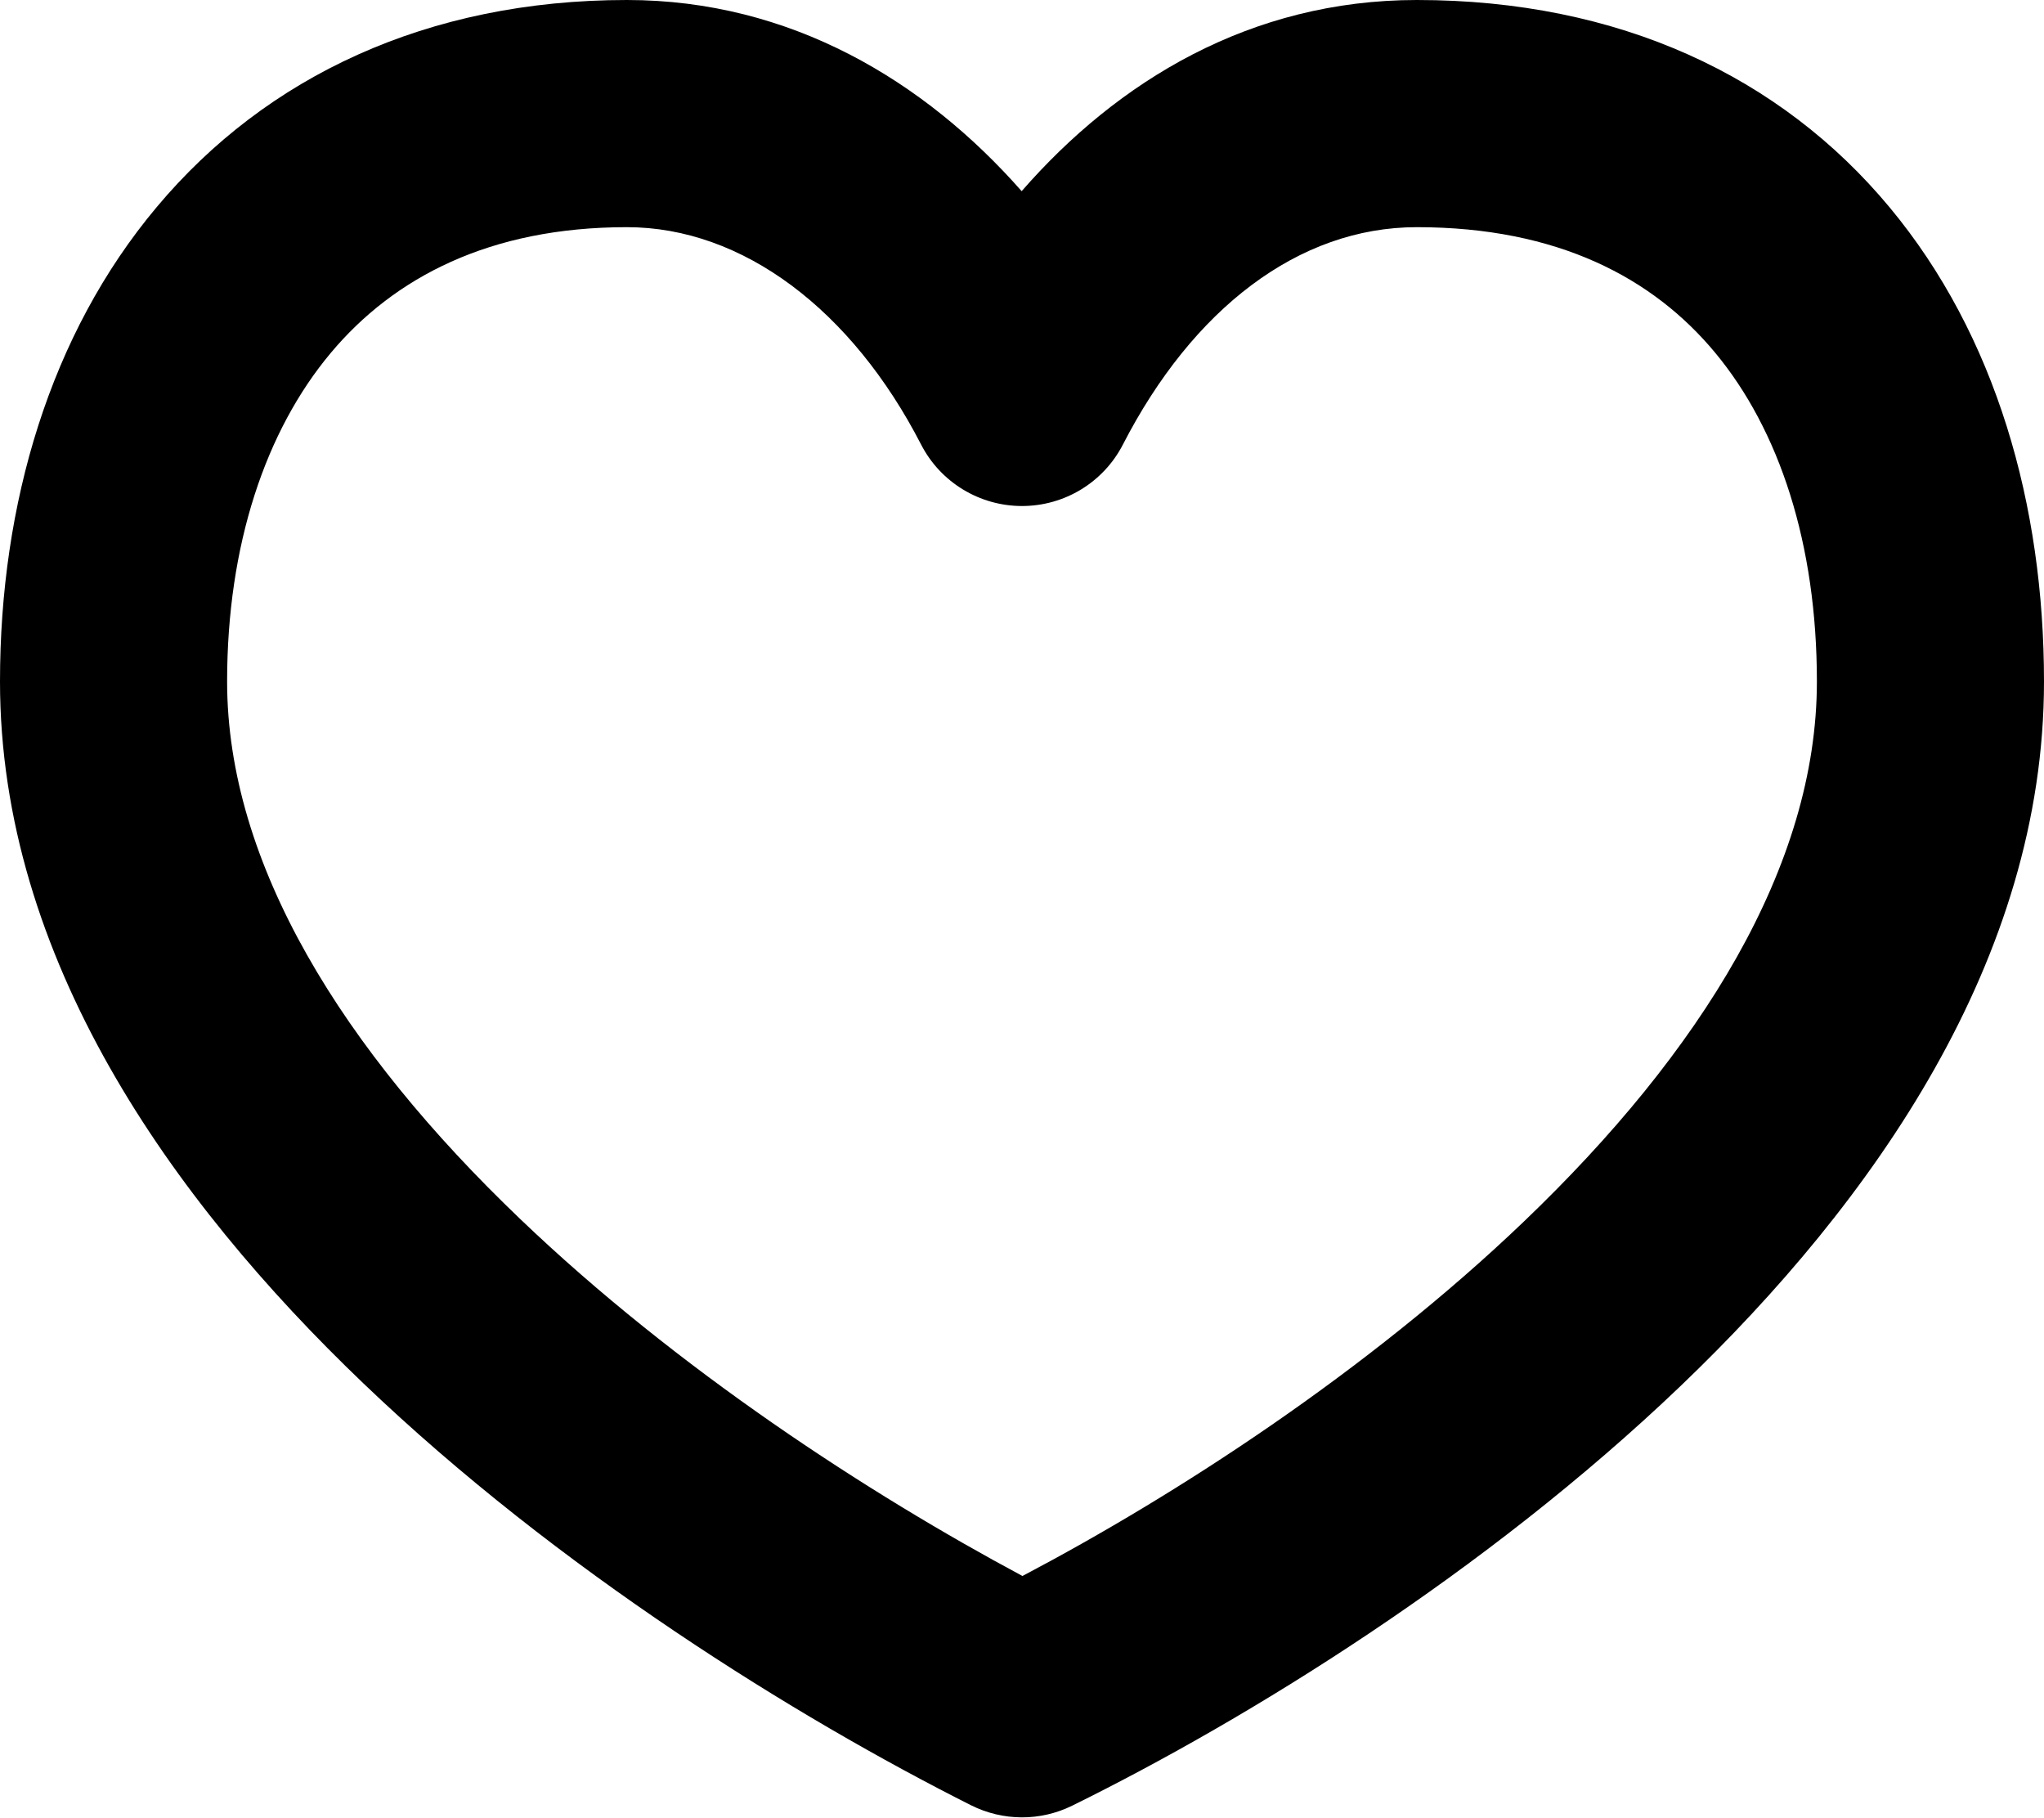
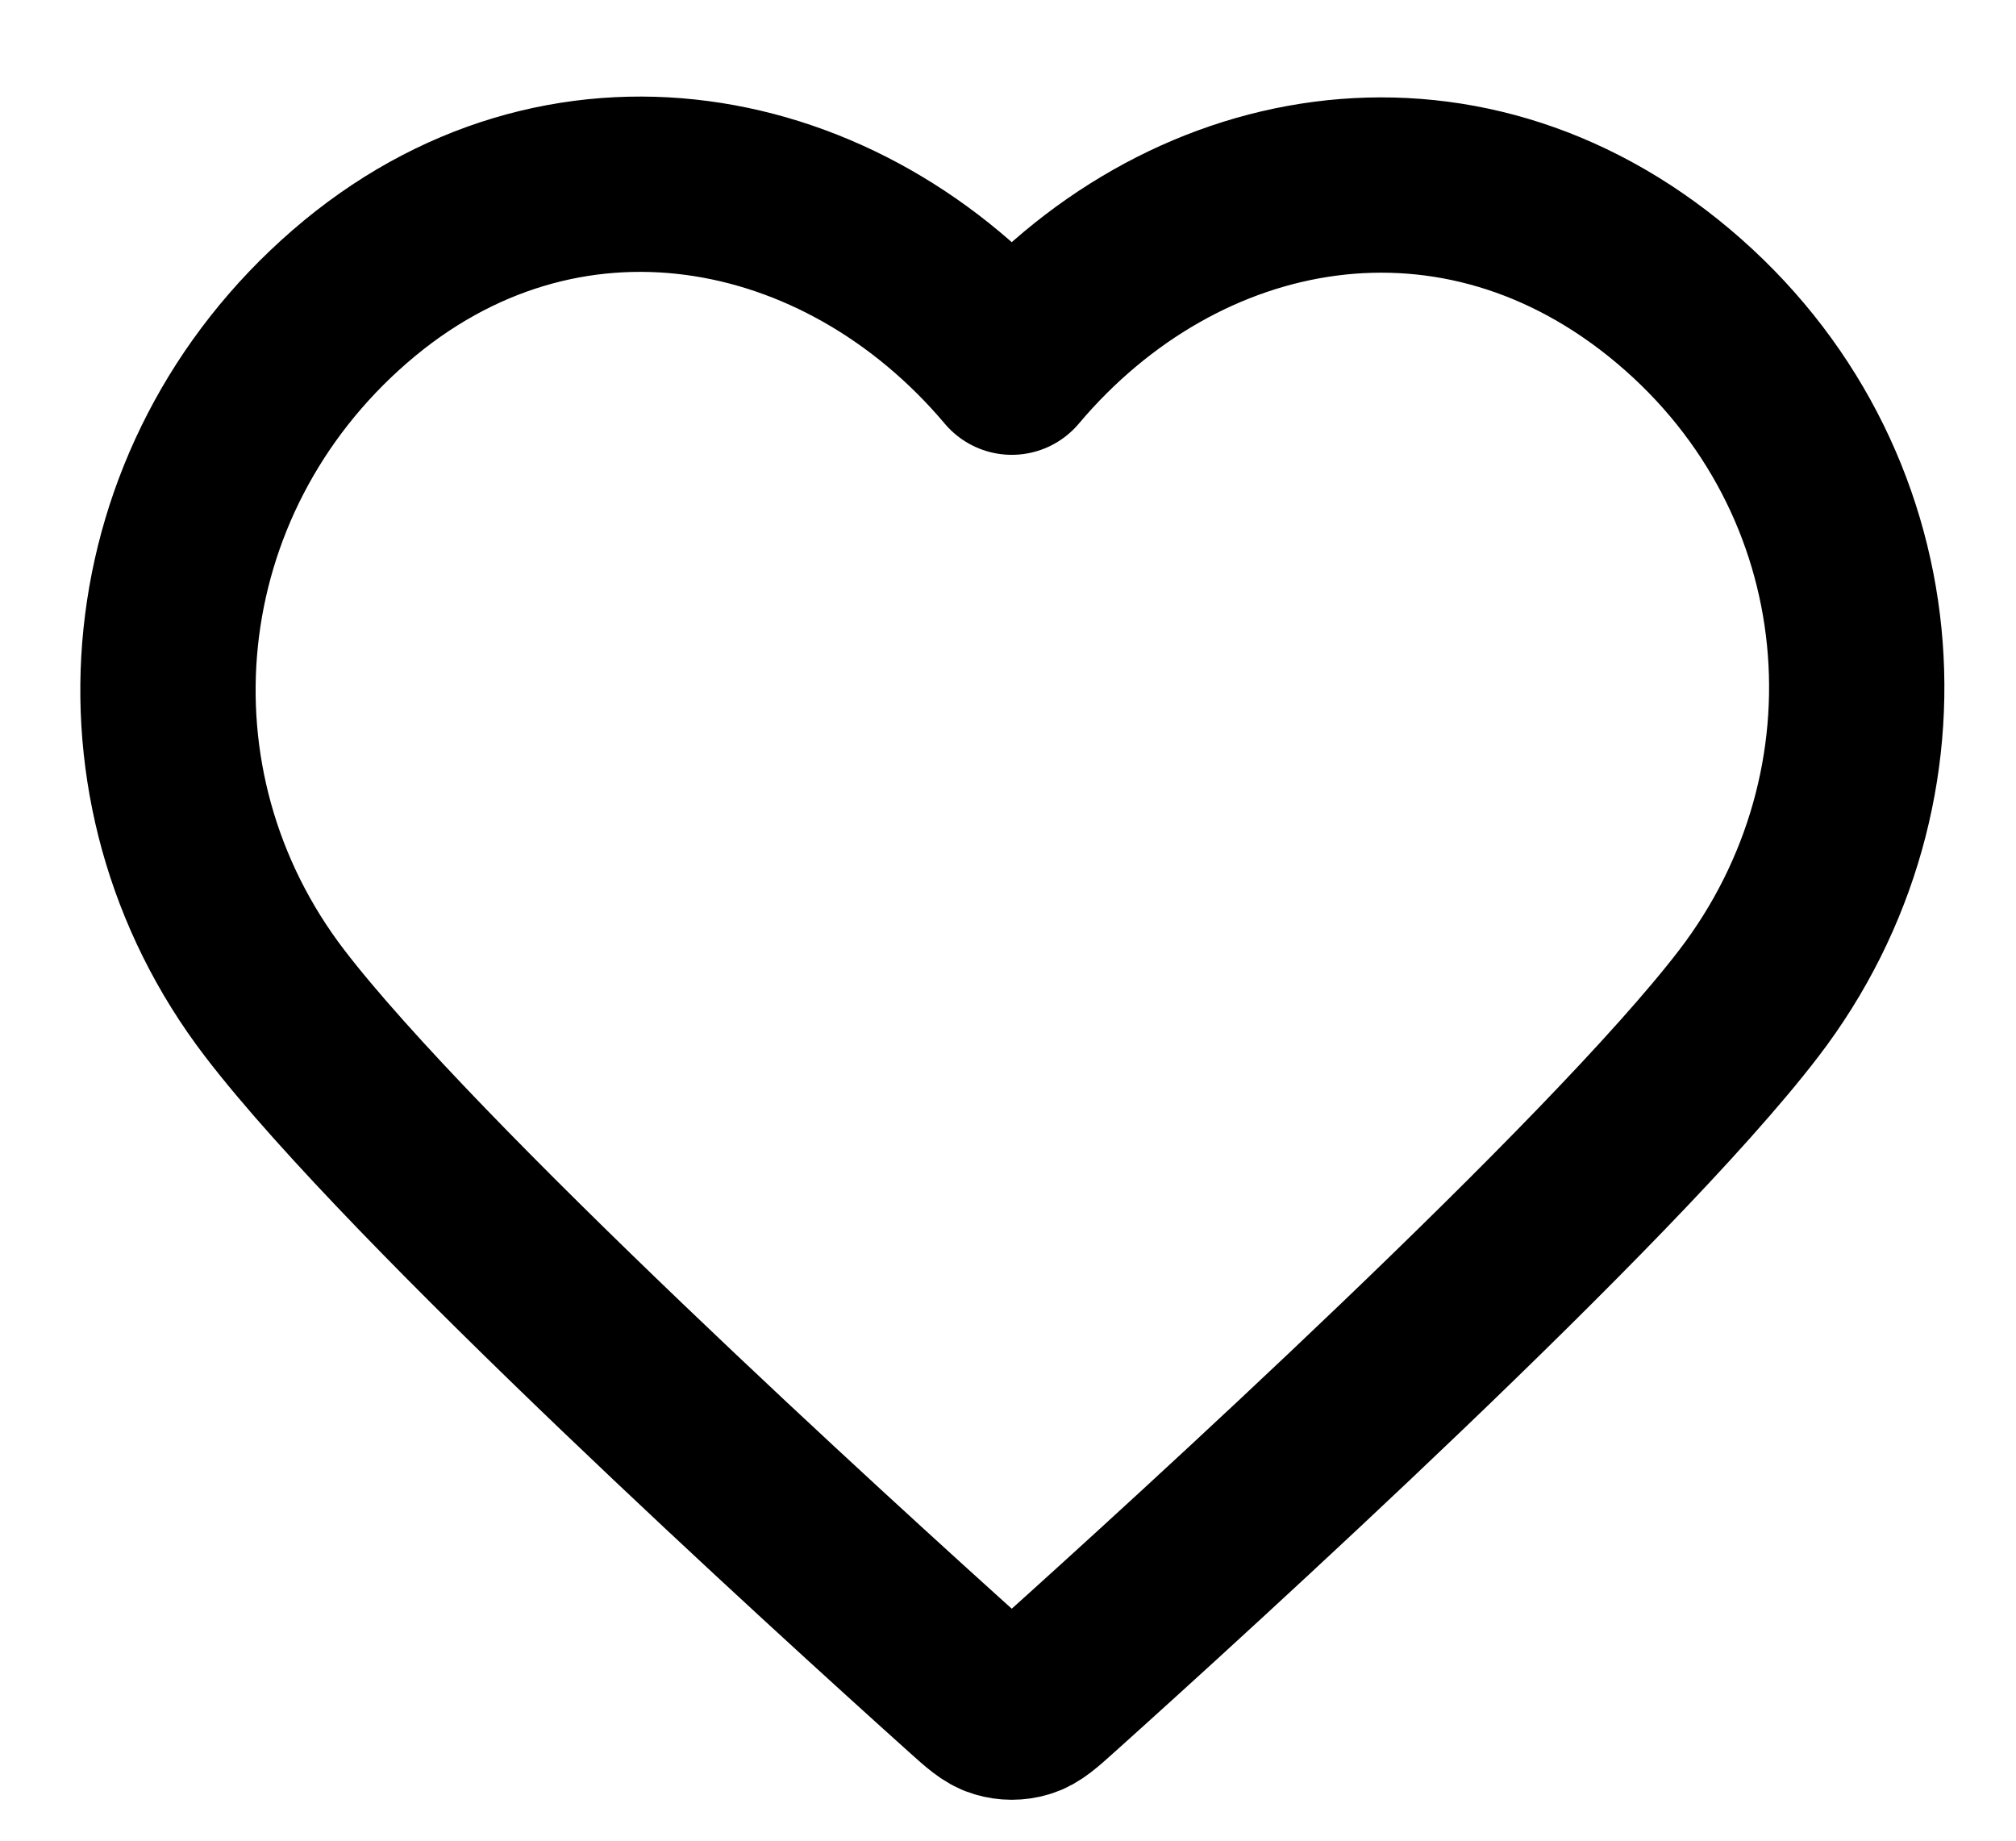
- <svg xmlns="http://www.w3.org/2000/svg" width="18" height="16" viewBox="0 0 18 16">
-   <path fill-rule="evenodd" clip-rule="evenodd" d="M1.381 1.822C2.343 0.675 3.762 0 5.521 0C6.963 0 8.144 0.714 8.997 1.683C9.841 0.715 11.012 0 12.477 0C14.258 0 15.681 0.672 16.64 1.825C17.579 2.953 18 4.45 18 6C18 8.445 16.498 10.577 14.8 12.202C13.077 13.85 10.985 15.137 9.442 15.897C9.161 16.036 8.831 16.034 8.55 15.893C7.011 15.118 4.921 13.825 3.199 12.178C1.503 10.556 0 8.432 0 6C0 4.442 0.437 2.946 1.381 1.822ZM2.913 3.107C2.339 3.792 2 4.797 2 6C2 7.606 3.017 9.237 4.582 10.733C5.964 12.055 7.647 13.149 9.004 13.875C10.357 13.163 12.037 12.077 13.418 10.756C14.98 9.262 16 7.623 16 6C16 4.789 15.67 3.786 15.103 3.104C14.557 2.447 13.718 2 12.477 2C11.432 2 10.501 2.724 9.889 3.913C9.718 4.246 9.375 4.455 9 4.455C8.626 4.455 8.282 4.246 8.111 3.913C7.502 2.73 6.541 2 5.521 2C4.311 2 3.469 2.444 2.913 3.107Z" />
+ <svg xmlns="http://www.w3.org/2000/svg" width="23" height="21" viewBox="0 0 23 21" fill="none">
+   <path fill-rule="evenodd" clip-rule="evenodd" d="M11.543 4.189C9.617 1.905 6.405 1.29 3.992 3.382C1.579 5.474 1.239 8.972 3.134 11.446C4.71 13.504 9.478 17.843 11.041 19.247C11.216 19.404 11.303 19.483 11.405 19.513C11.494 19.54 11.592 19.54 11.681 19.513C11.783 19.483 11.87 19.404 12.045 19.247C13.608 17.843 18.376 13.504 19.952 11.446C21.847 8.972 21.549 5.452 19.094 3.382C16.639 1.312 13.469 1.905 11.543 4.189Z" stroke="black" stroke-width="2" stroke-linecap="round" stroke-linejoin="round" />
</svg>
